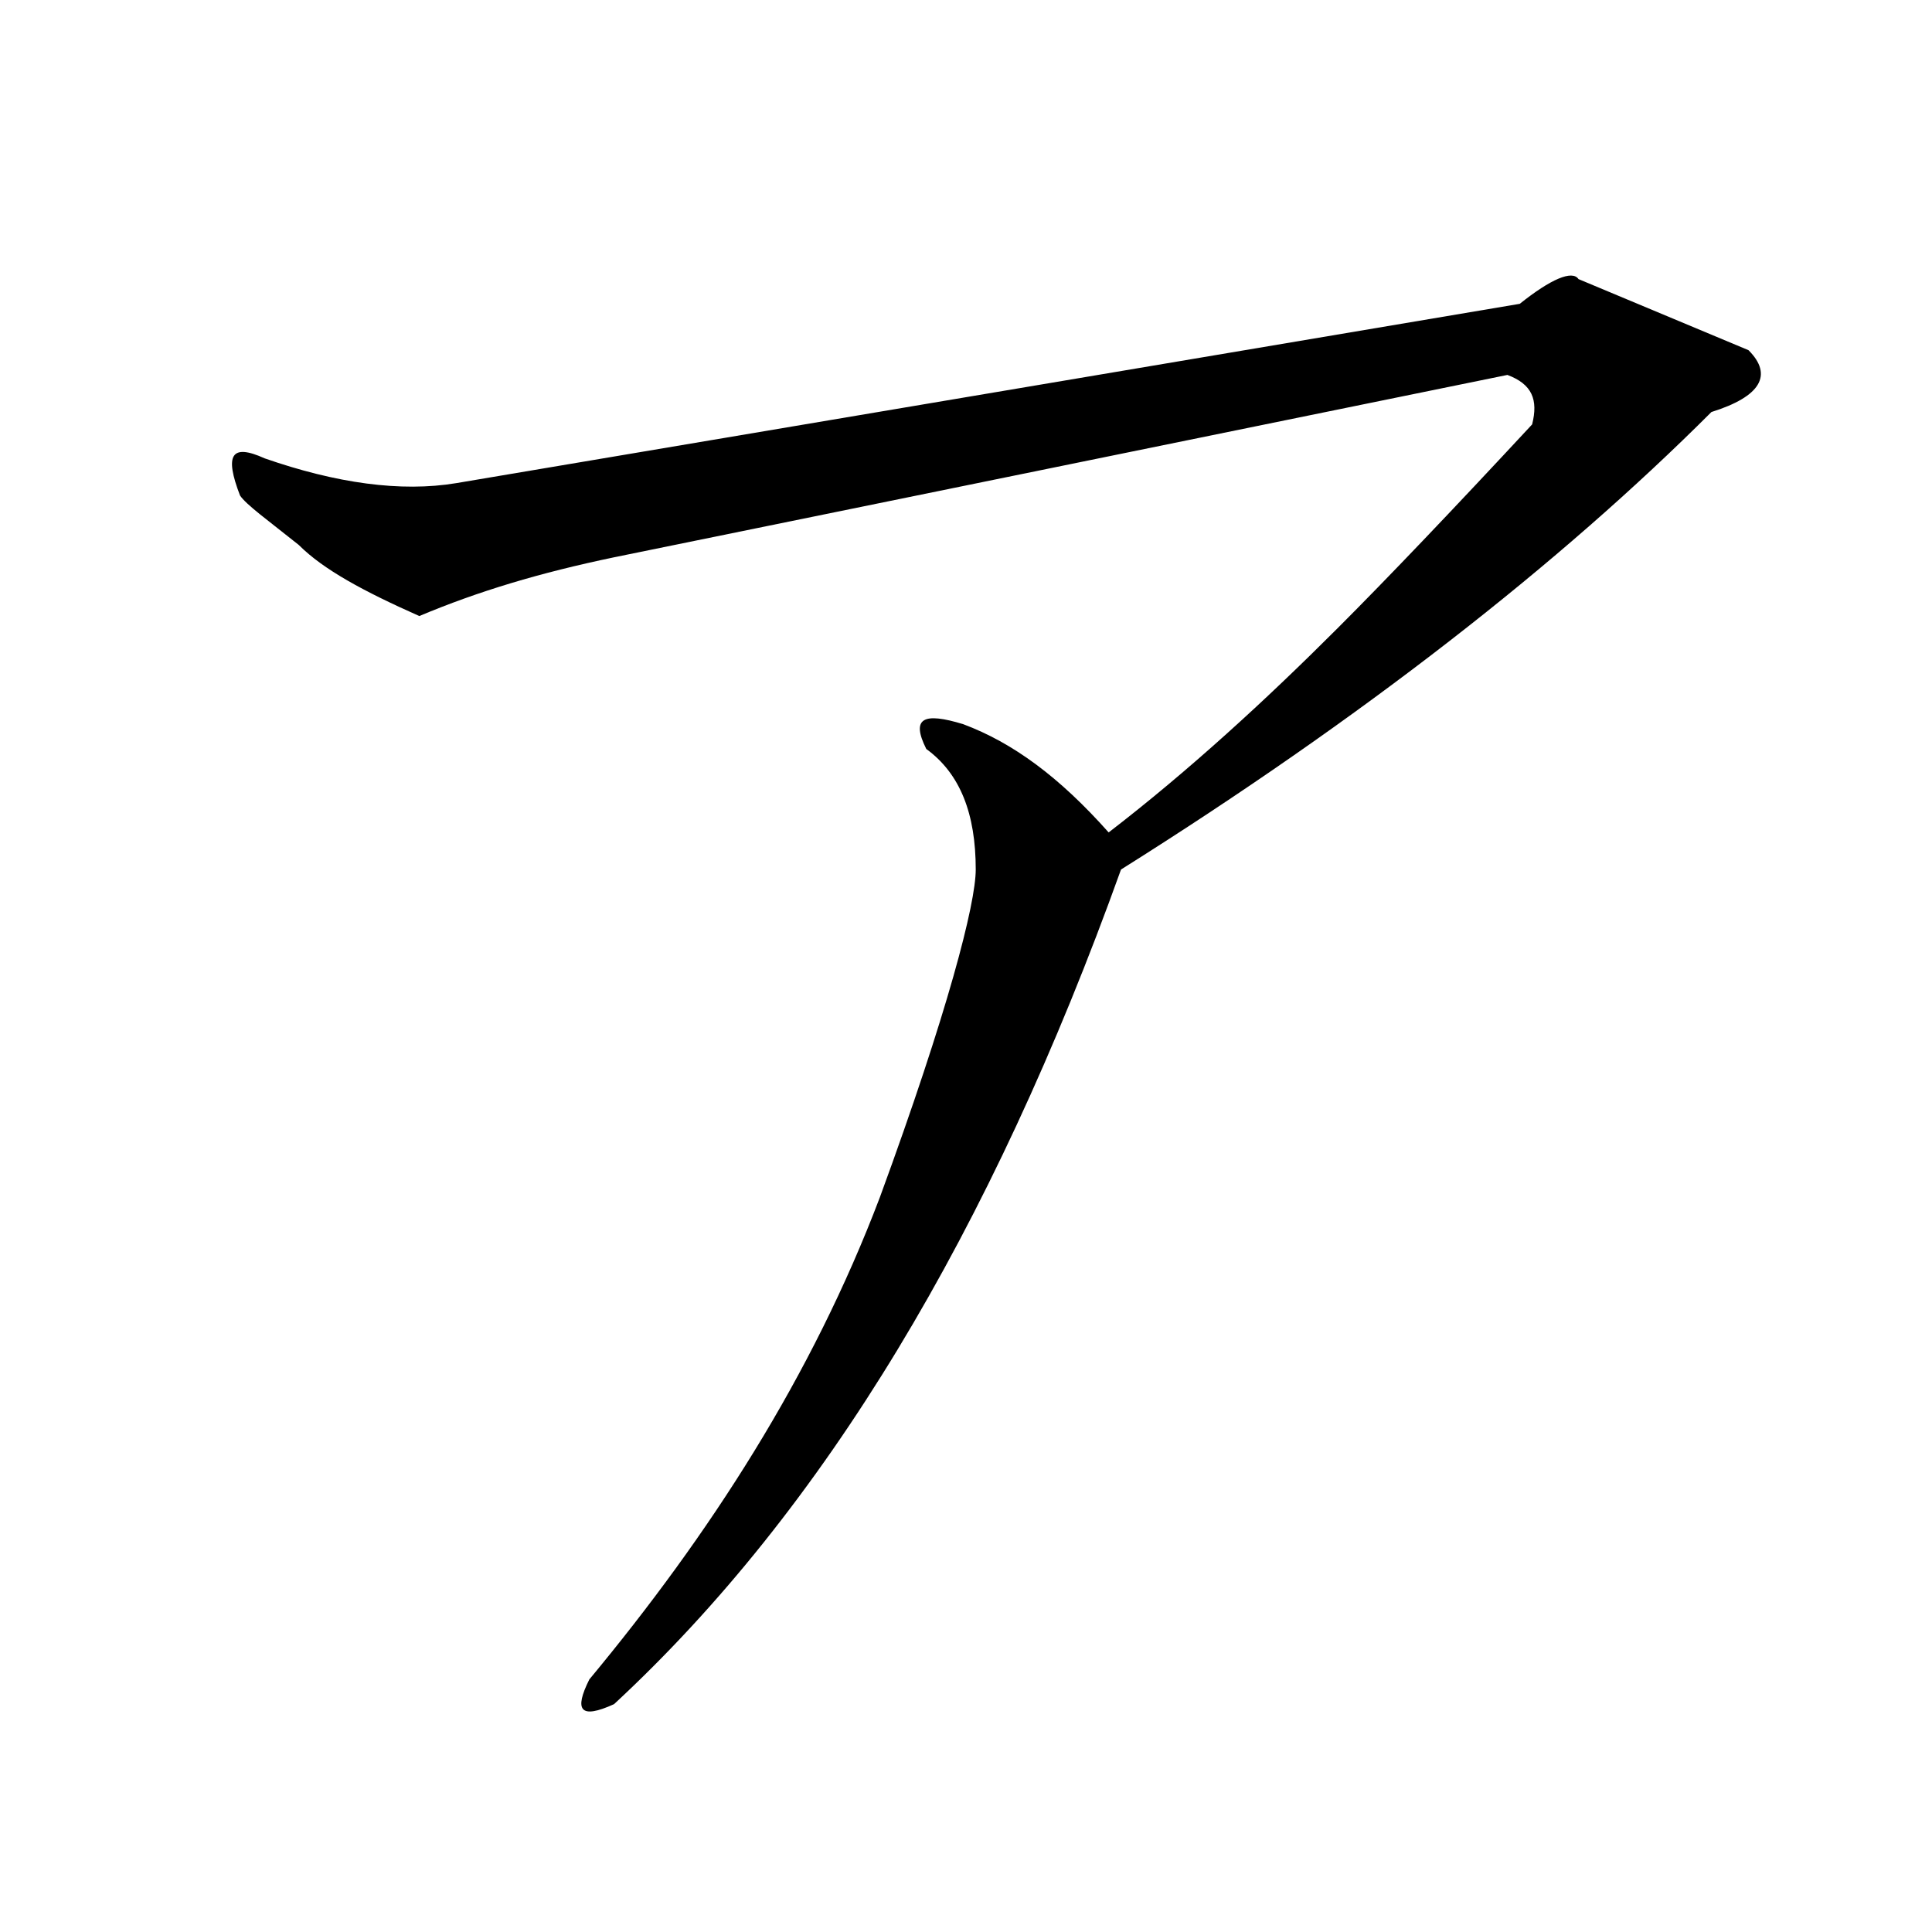
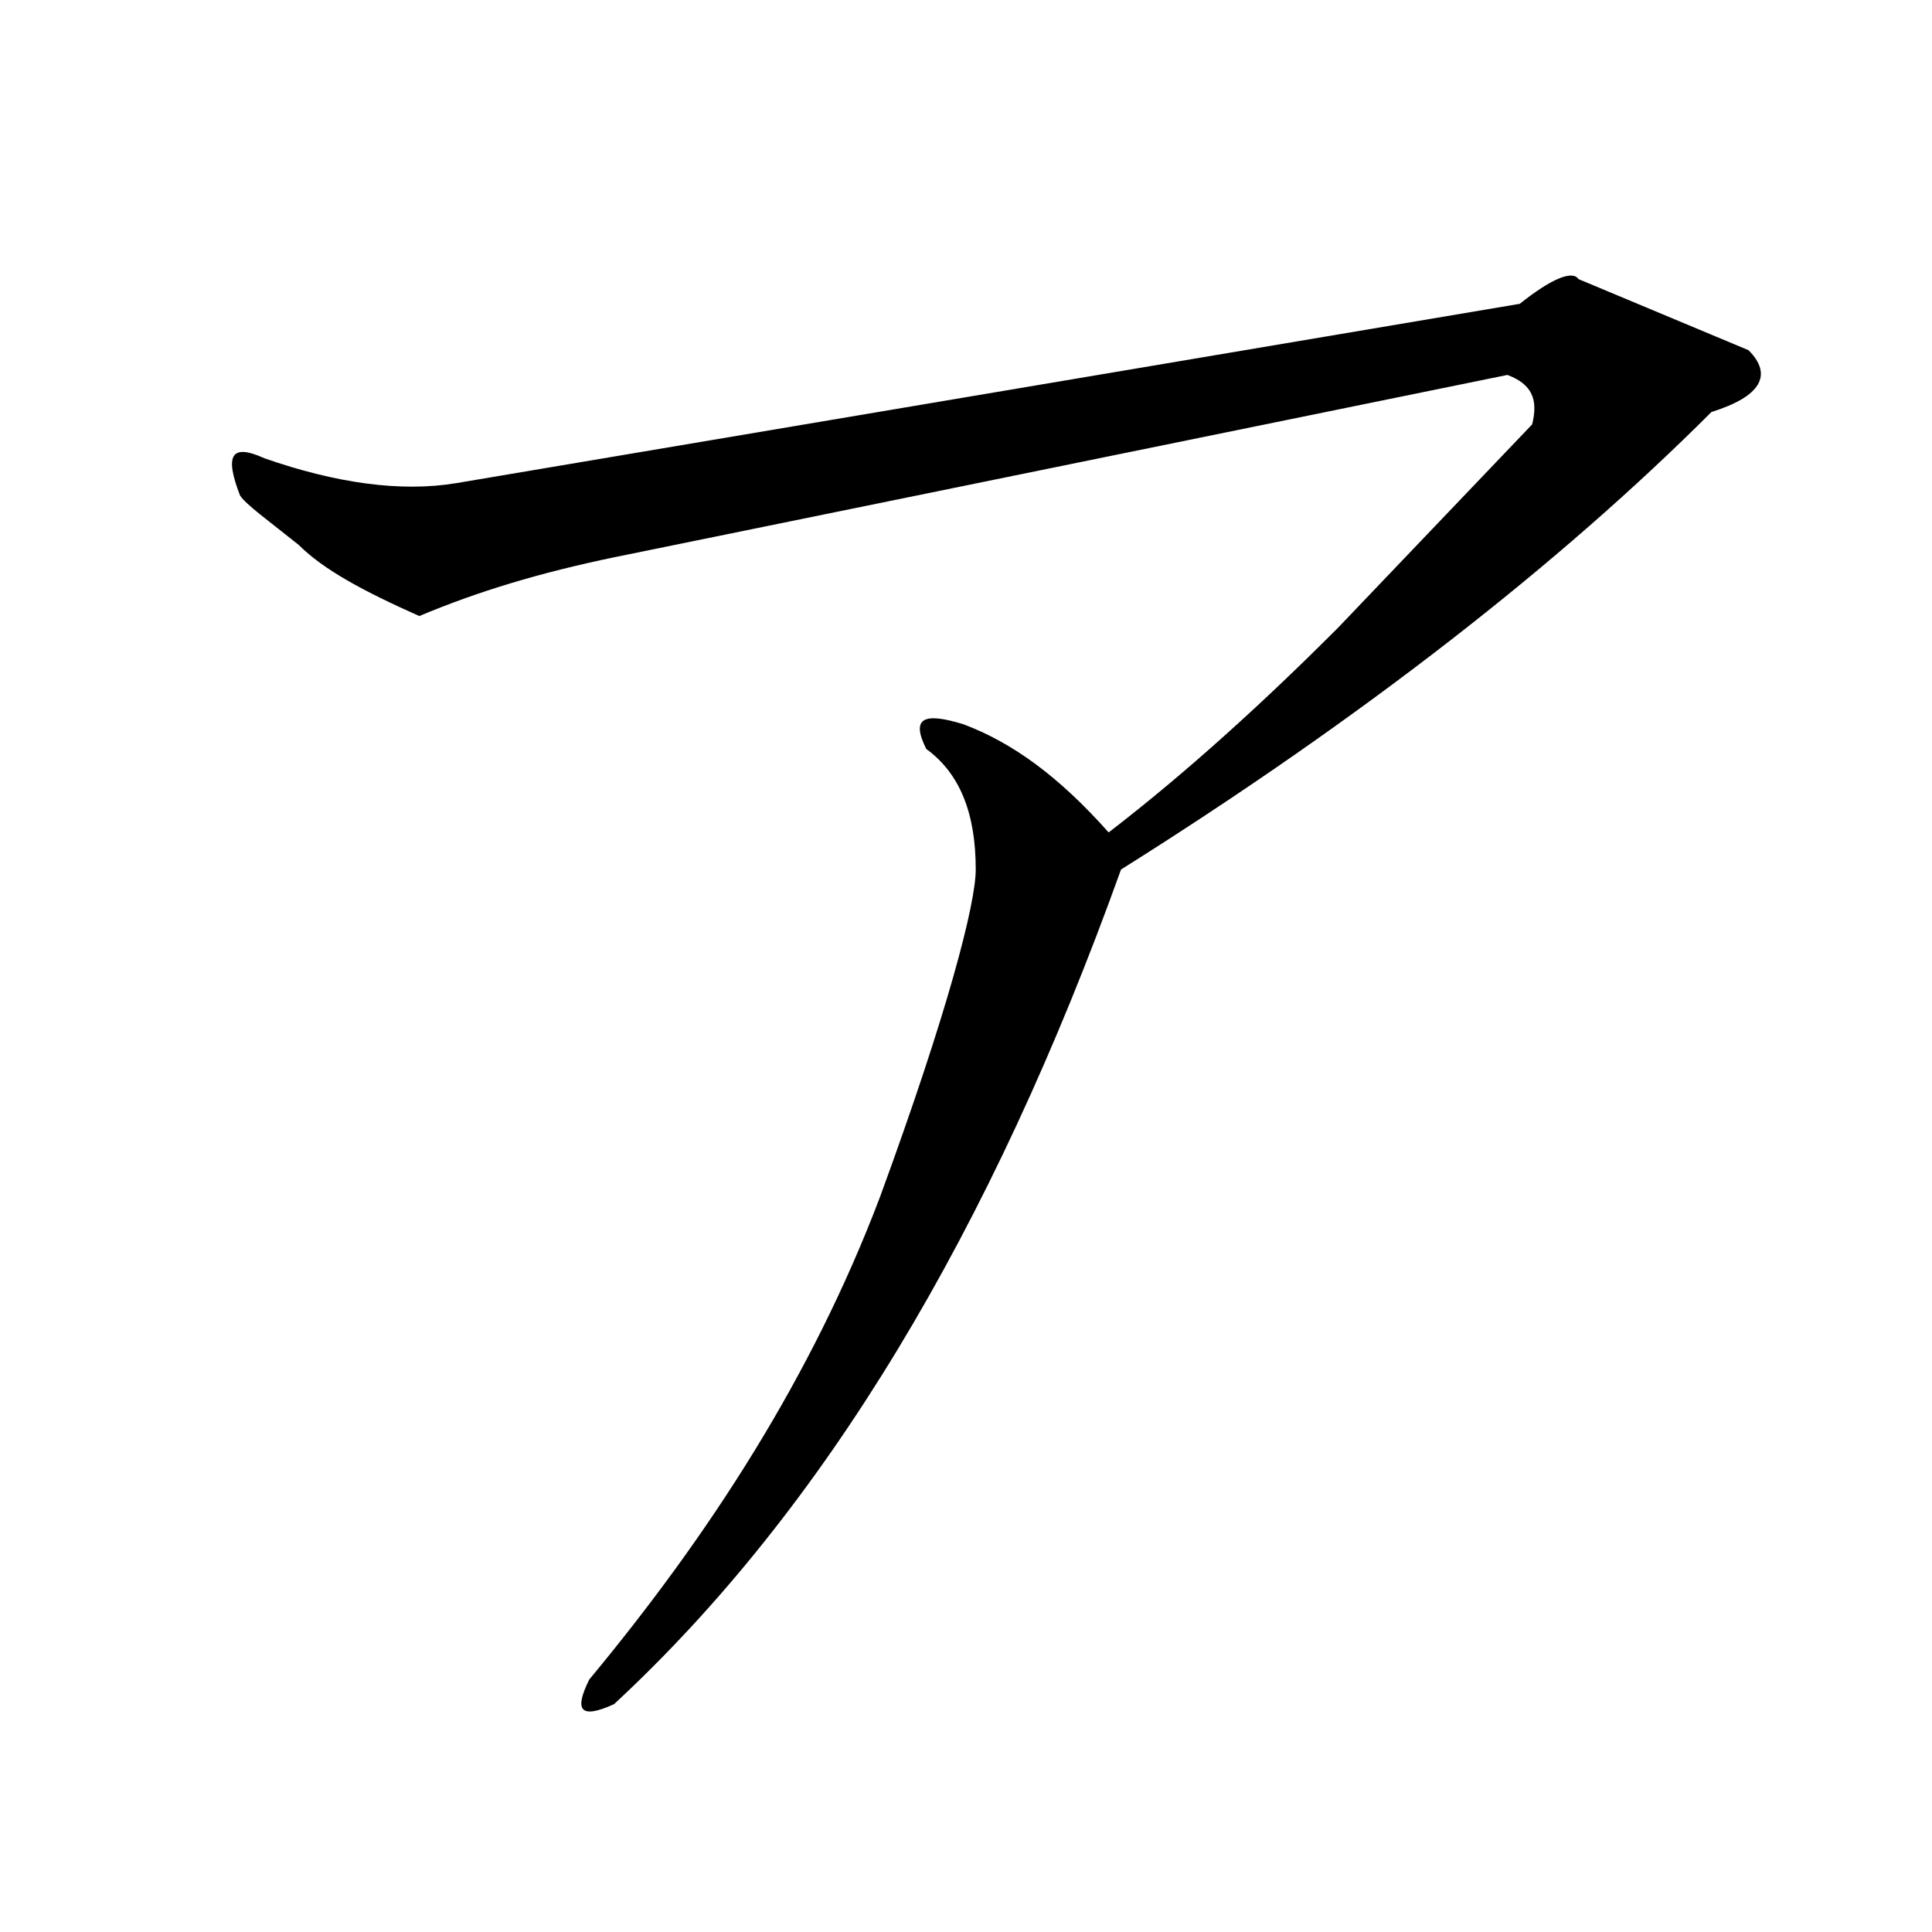
- <svg xmlns="http://www.w3.org/2000/svg" width="500" height="500" viewBox="0 0 132.292 132.292" version="1.1" id="svg8">
-   <defs id="defs2" />
-   <g id="layer1" transform="translate(0,-164.7083)">
-     <g aria-label="リ" style="font-style:normal;font-variant:normal;font-weight:normal;font-stretch:normal;font-size:25.4px;line-height:1.25;font-family:MHGKyokashotaiTHK;-inkscape-font-specification:MHGKyokashotaiTHK;letter-spacing:0px;word-spacing:0px;fill:#000000;fill-opacity:1;stroke:none;stroke-width:0.265" id="text12">
-       <g aria-label="ァ" style="font-style:normal;font-variant:normal;font-weight:normal;font-stretch:normal;font-size:158.75px;line-height:1.25;font-family:MHGKyokashotaiTHK;-inkscape-font-specification:MHGKyokashotaiTHK;letter-spacing:0px;word-spacing:0px;fill:#000000;fill-opacity:1;stroke:none;stroke-width:0.07" id="text20">
-         <path d="m 119.728,188.687 -11.642,-4.868 c -0.423,-0.635 -1.905,0 -4.022,1.693 l -72.813,12.277 c -3.81,0.635 -8.255,0 -13.123,-1.693 -2.328,-1.058 -2.752,-0.212 -1.693,2.54 0.423,0.635 1.905,1.693 4.022,3.387 1.693,1.693 4.445,3.175 8.255,4.868 4.022,-1.693 8.255,-2.963 13.335,-4.022 l 61.172,-12.488 c 1.693,0.635 2.117,1.693 1.693,3.387 -5.503,5.927 -9.948,10.583 -13.335,13.97 -4.868,4.868 -10.16,9.737 -15.663,13.97 -3.387,-3.81 -6.562,-6.138 -9.948,-7.408 -2.752,-0.847 -3.598,-0.423 -2.54,1.693 2.328,1.693 3.387,4.445 3.387,8.255 0,2.328 -1.905,9.737 -6.562,22.437 -4.657,12.277 -11.642,23.072 -19.897,33.02 -1.058,2.117 -0.635,2.752 1.693,1.693 14.393,-13.335 25.823,-32.385 34.713,-57.15 16.51,-10.372 30.057,-20.955 40.428,-31.327 3.387,-1.058 4.233,-2.54 2.54,-4.233 z" style="font-size:211.667px;stroke-width:0.07" id="path26" />
-       </g>
-     </g>
-   </g>
+ <svg xmlns="http://www.w3.org/2000/svg" width="500" height="500" viewBox="0 0 132.292 132.292">
+   <path d="M119.728 23.979l-11.642-4.868c-.423-.635-1.905 0-4.022 1.693L31.251 33.081c-3.81.635-8.255 0-13.123-1.693-2.328-1.058-2.752-.212-1.693 2.54.423.635 1.905 1.693 4.022 3.387 1.693 1.693 4.445 3.175 8.255 4.868 4.022-1.693 8.255-2.963 13.335-4.022l61.172-12.488c1.693.635 2.117 1.693 1.693 3.387l-13.335 13.97c-4.868 4.868-10.16 9.737-15.663 13.97-3.387-3.81-6.562-6.138-9.948-7.408-2.752-.847-3.598-.423-2.54 1.693 2.328 1.693 3.387 4.445 3.387 8.255 0 2.328-1.905 9.737-6.562 22.437-4.657 12.277-11.642 23.072-19.897 33.02-1.058 2.117-.635 2.752 1.693 1.693 14.393-13.335 25.823-32.385 34.713-57.15 16.51-10.372 30.057-20.955 40.428-31.327 3.387-1.058 4.233-2.54 2.54-4.233z" />
</svg>
